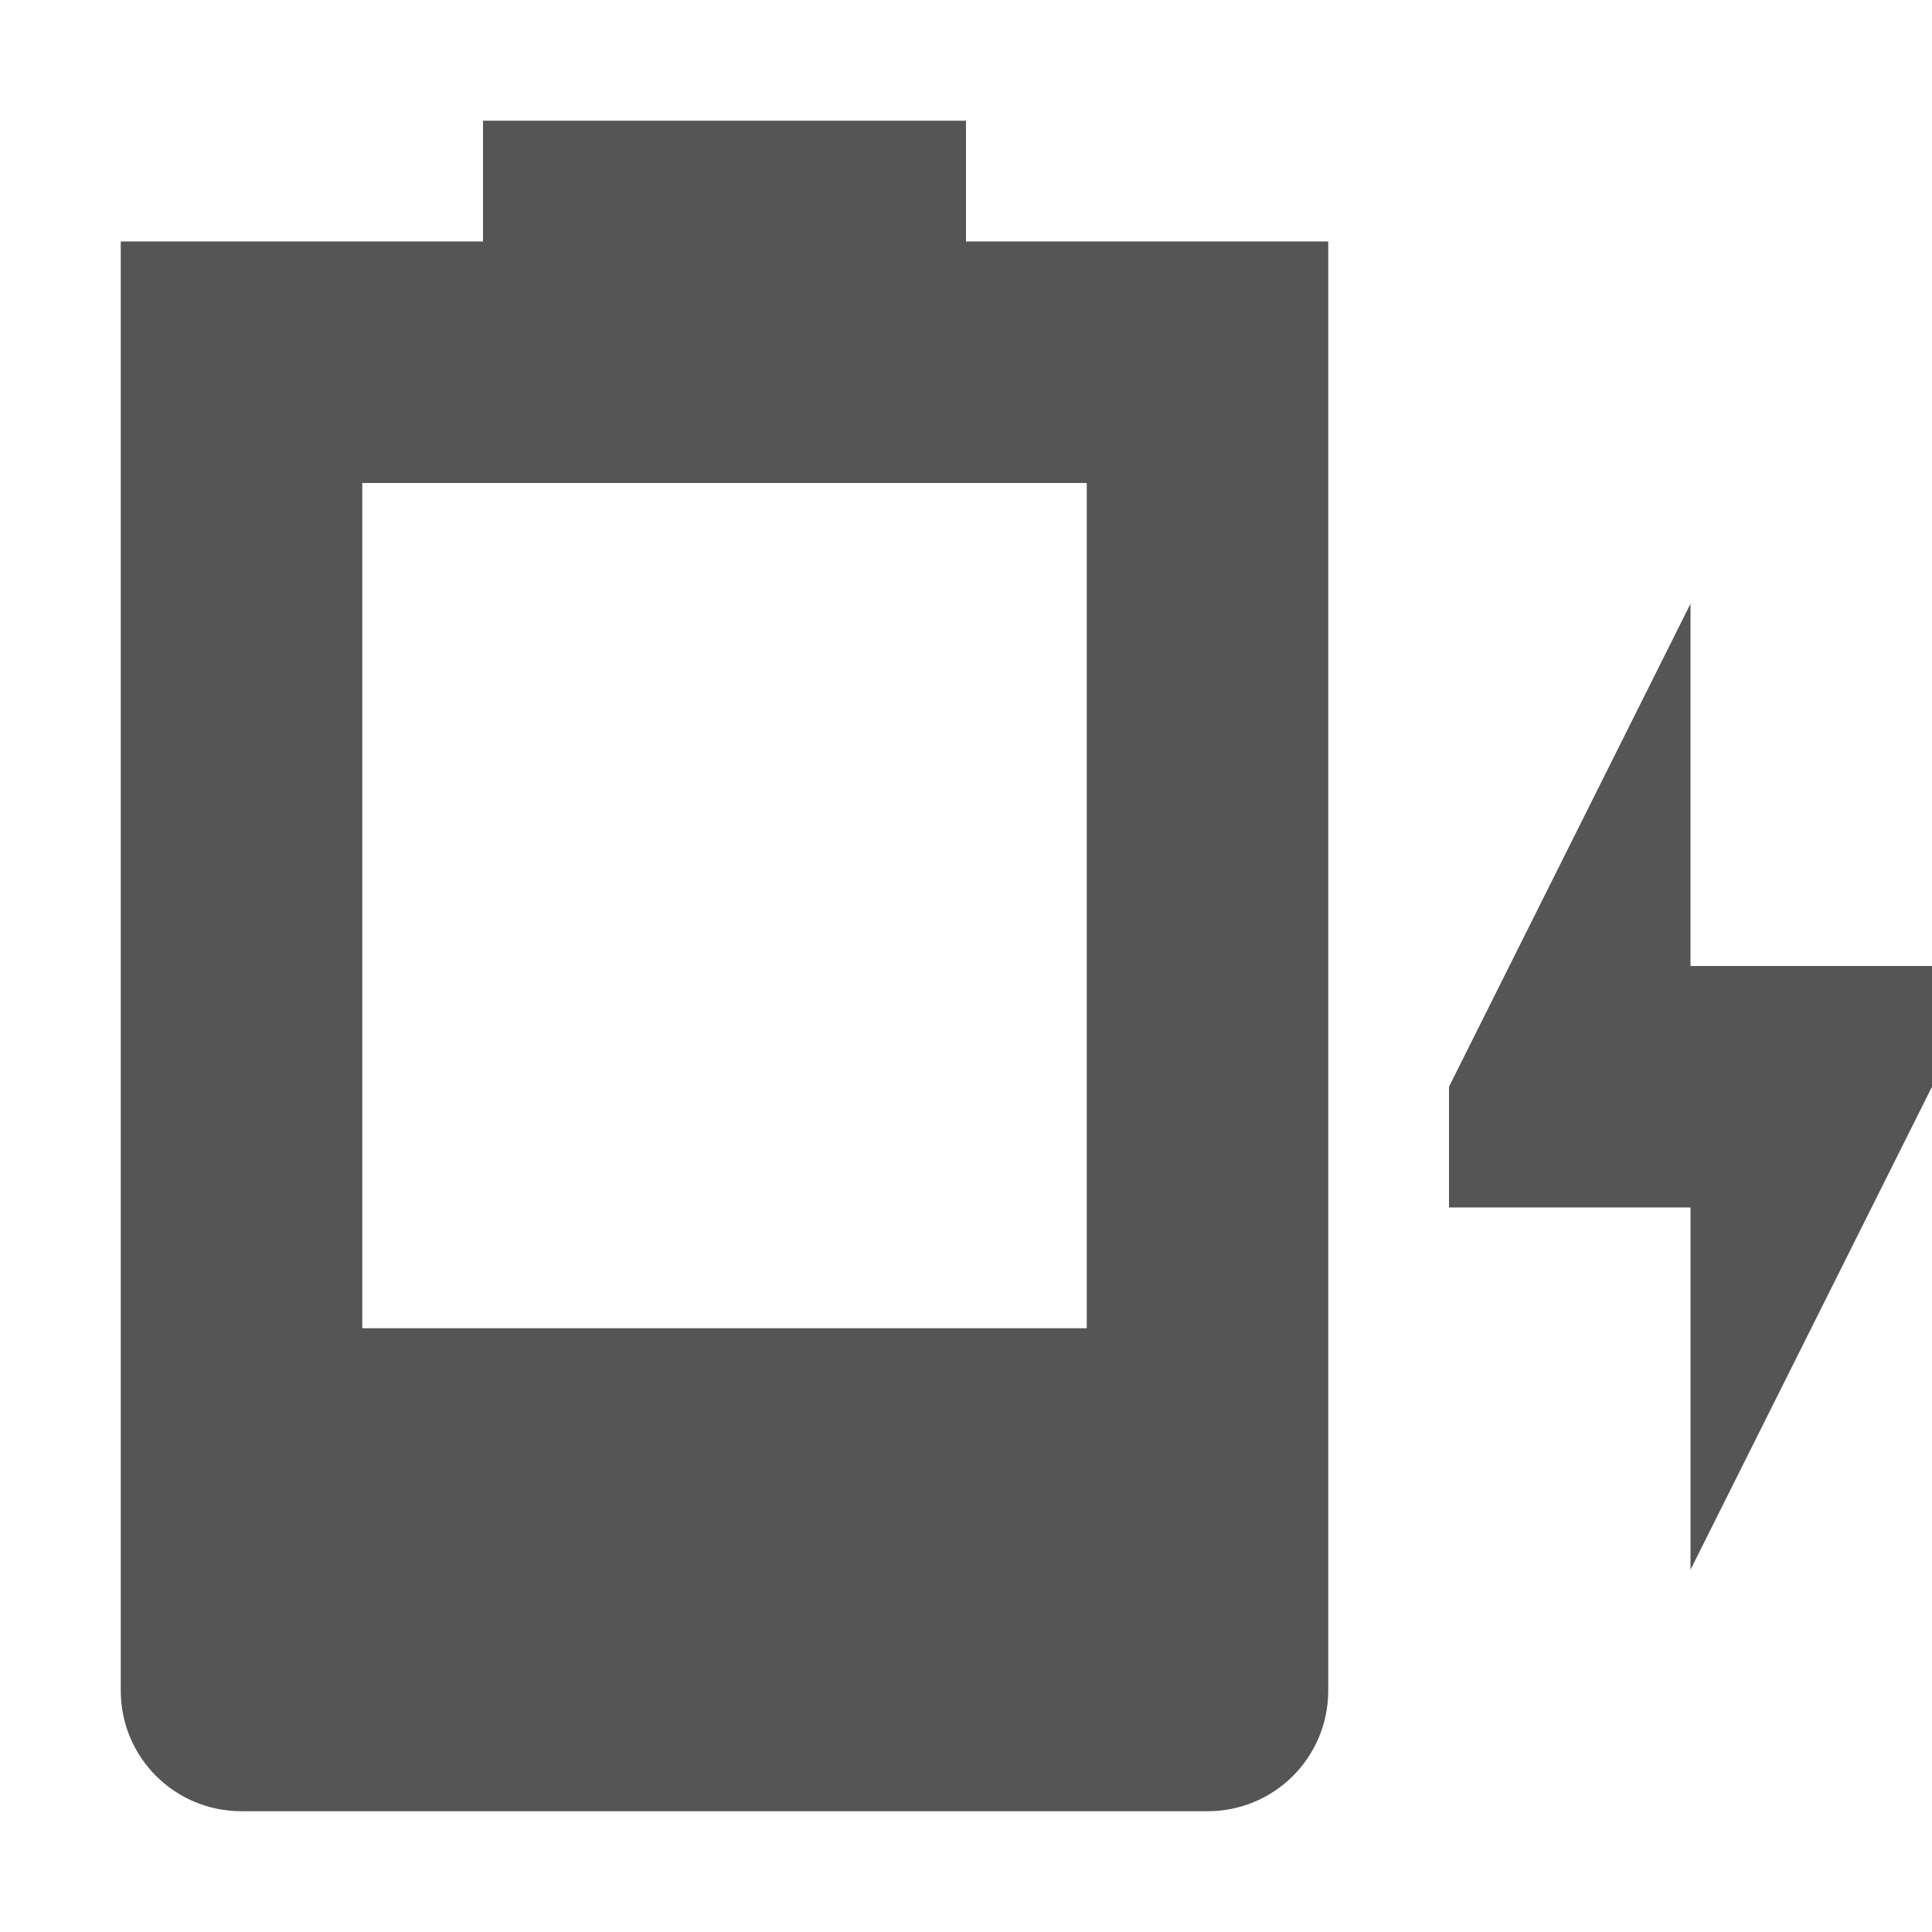
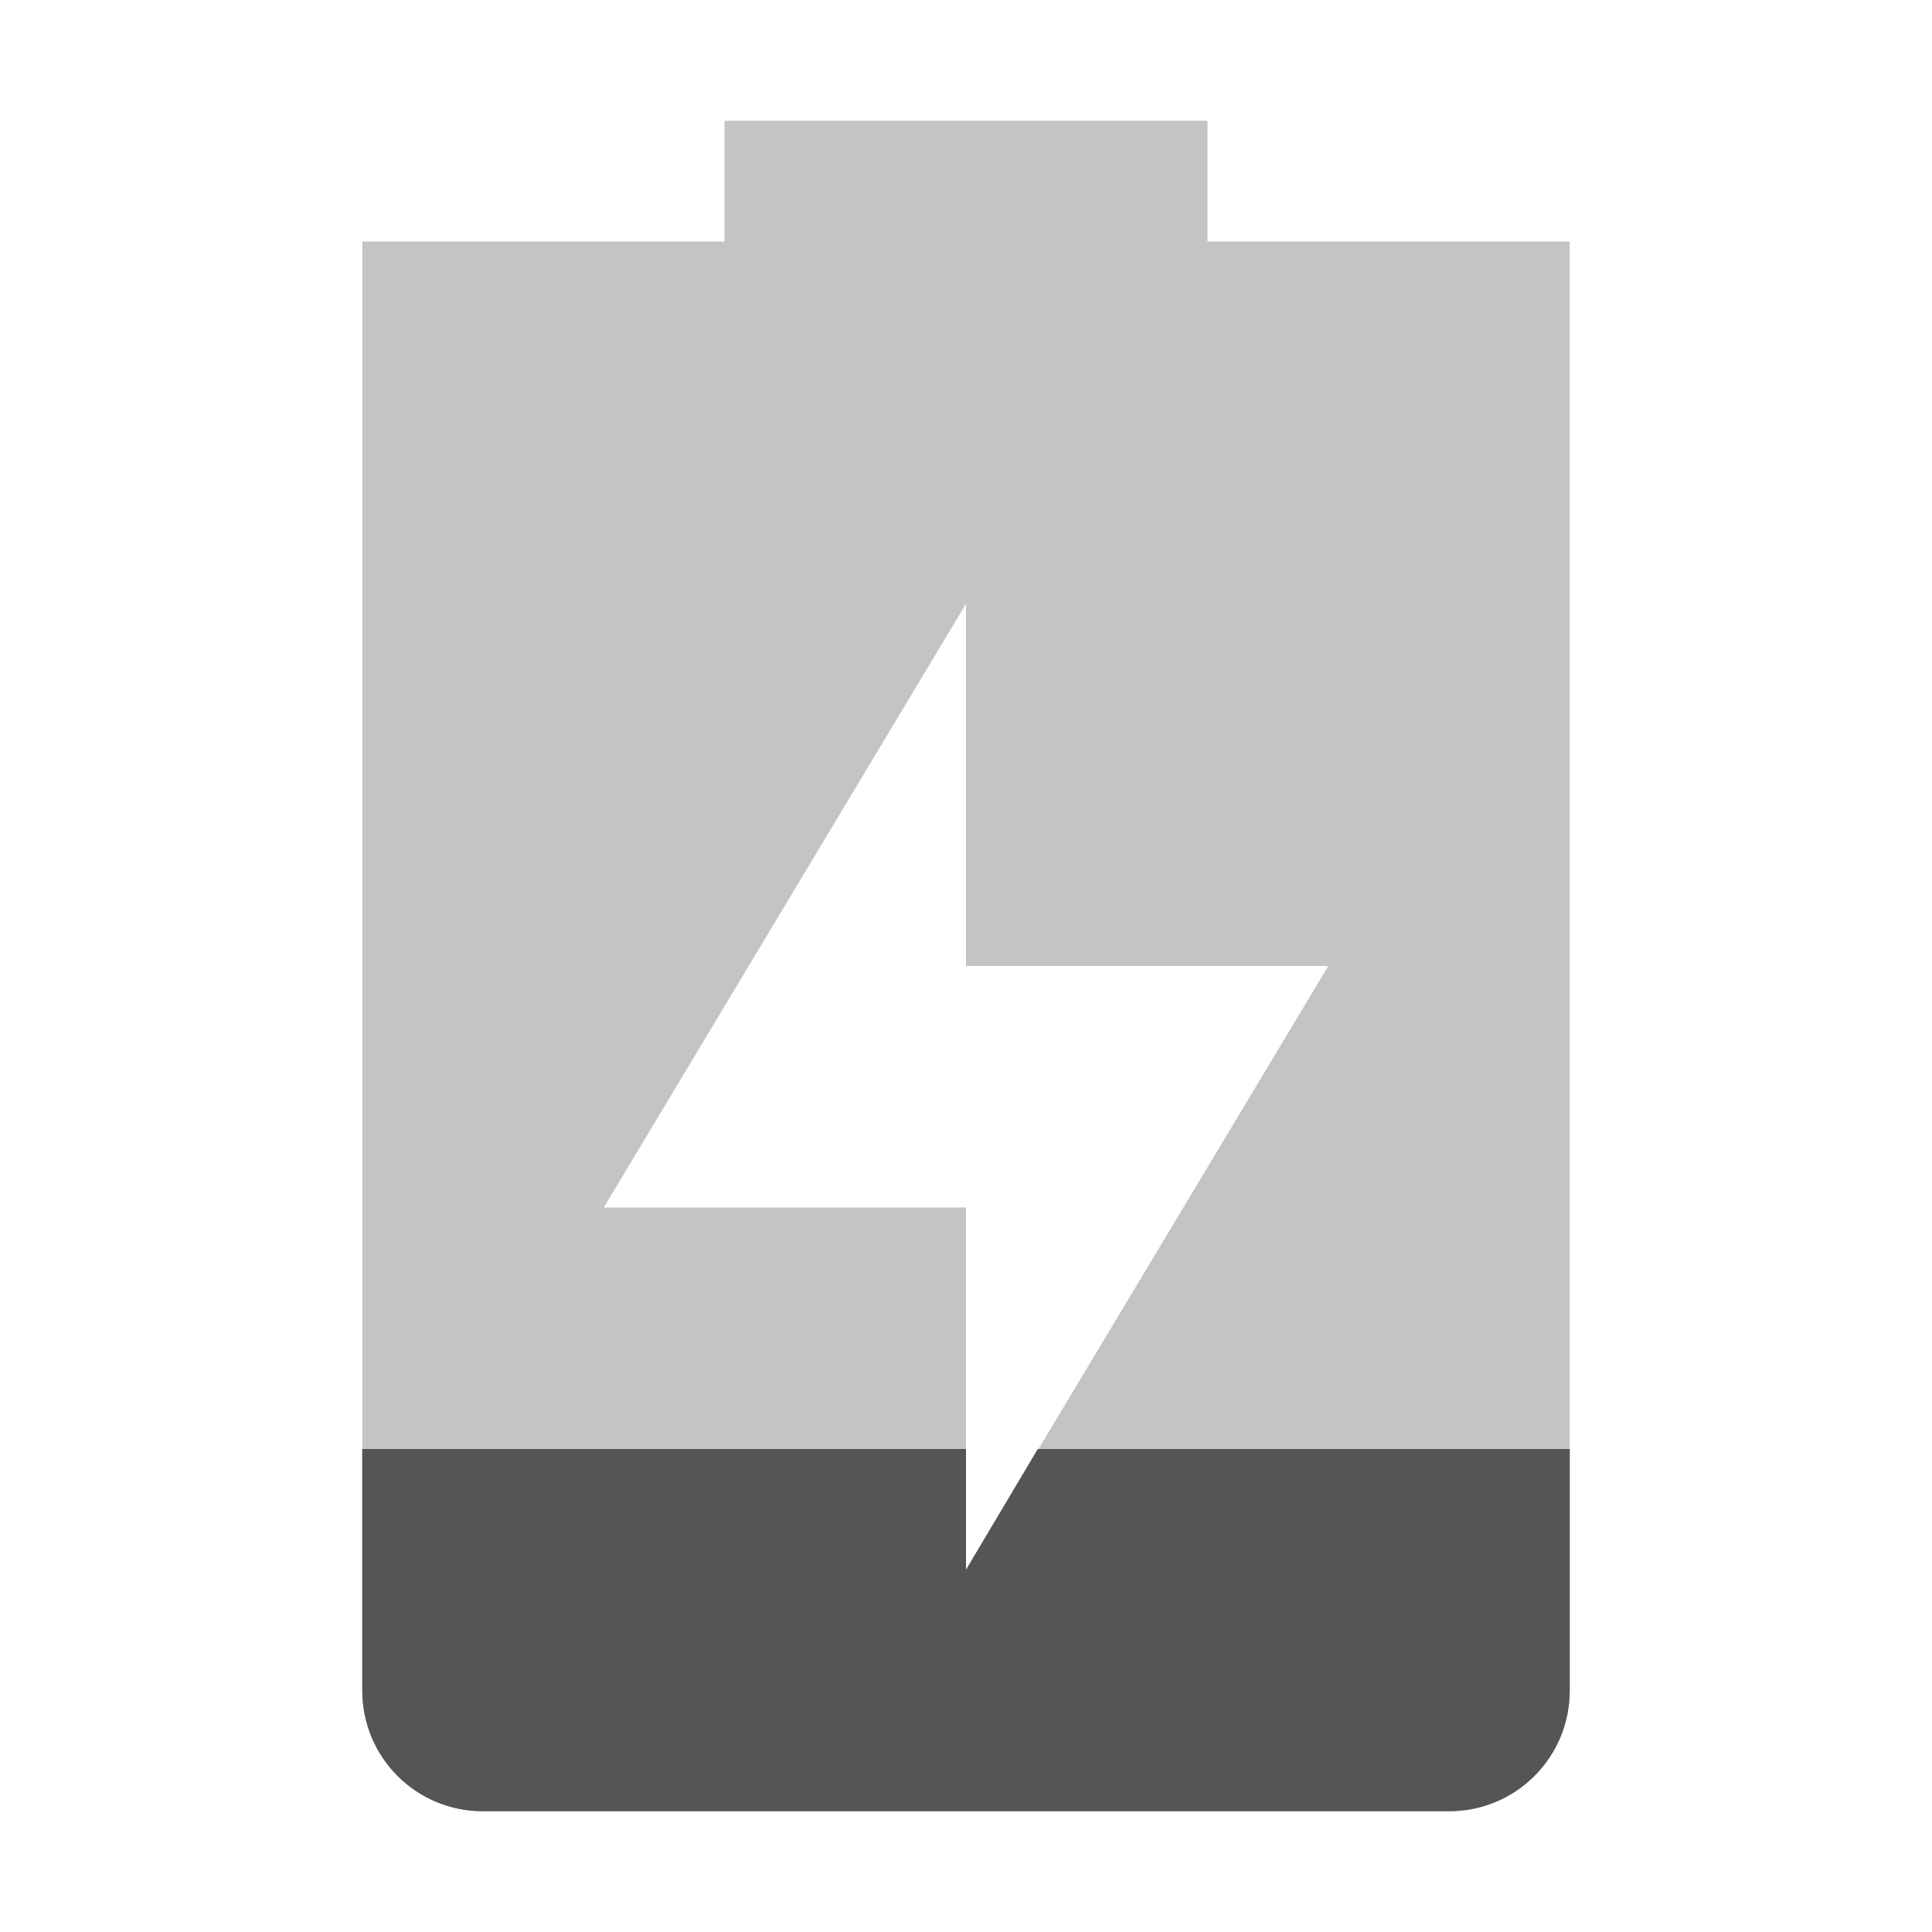
<svg xmlns="http://www.w3.org/2000/svg" height="16" id="svg6530" version="1.1" viewBox="0 0 16 16" width="16">
  <defs id="defs6532" />
-   <g id="layer1" transform="translate(-128,-700.3622)">
-     <path d="m 132,701.362 0,1 -3,0 0,1 0,9 0,1 0,1 c 0,0.554 0.446,1 1,1 l 8,0 c 0.554,0 1,-0.446 1,-1 l 0,-1 0,-1 0,-9 0,-1 -3,0 0,-1 z m -1,3 6,0 0,6 0,1 -2.406,0 -0.594,0 -3,0 -2e-5,-4e-5 z m 11,1 -2,4 0,1 2,0 0,3 2,-4 0,-1 -2,0 z" id="path4737" style="fill:#555555;fill-opacity:1;stroke:none" />
+   <g id="layer1" transform="translate(-128,-700.3639)">
+     <path d="m 134,701.364 0,1 -3,0 c 0,0 0,0.446 0,1 l 0,11 c 0,0.554 0.446,1 1,1 l 8,0 c 0.554,0 1,-0.446 1,-1 l 0,-11 c 0,-0.554 0,-1 0,-1 l -3,0 0,-1 z m 2,4 0,3 3,0 -3,5 0,-3 -3,0 z" id="path6801" style="opacity:0.35;fill:#555555;fill-opacity:1;stroke:none" />
+     <path d="m 131,712.364 0,2 c 0,0.554 0.446,1 1,1 l 8,0 c 0.554,0 1,-0.446 1,-1 l 0,-2 -4.406,0 -0.594,1 0,-1 -5,0 z" id="path6803" style="fill:#555555;fill-opacity:1;stroke:none" />
  </g>
</svg>
